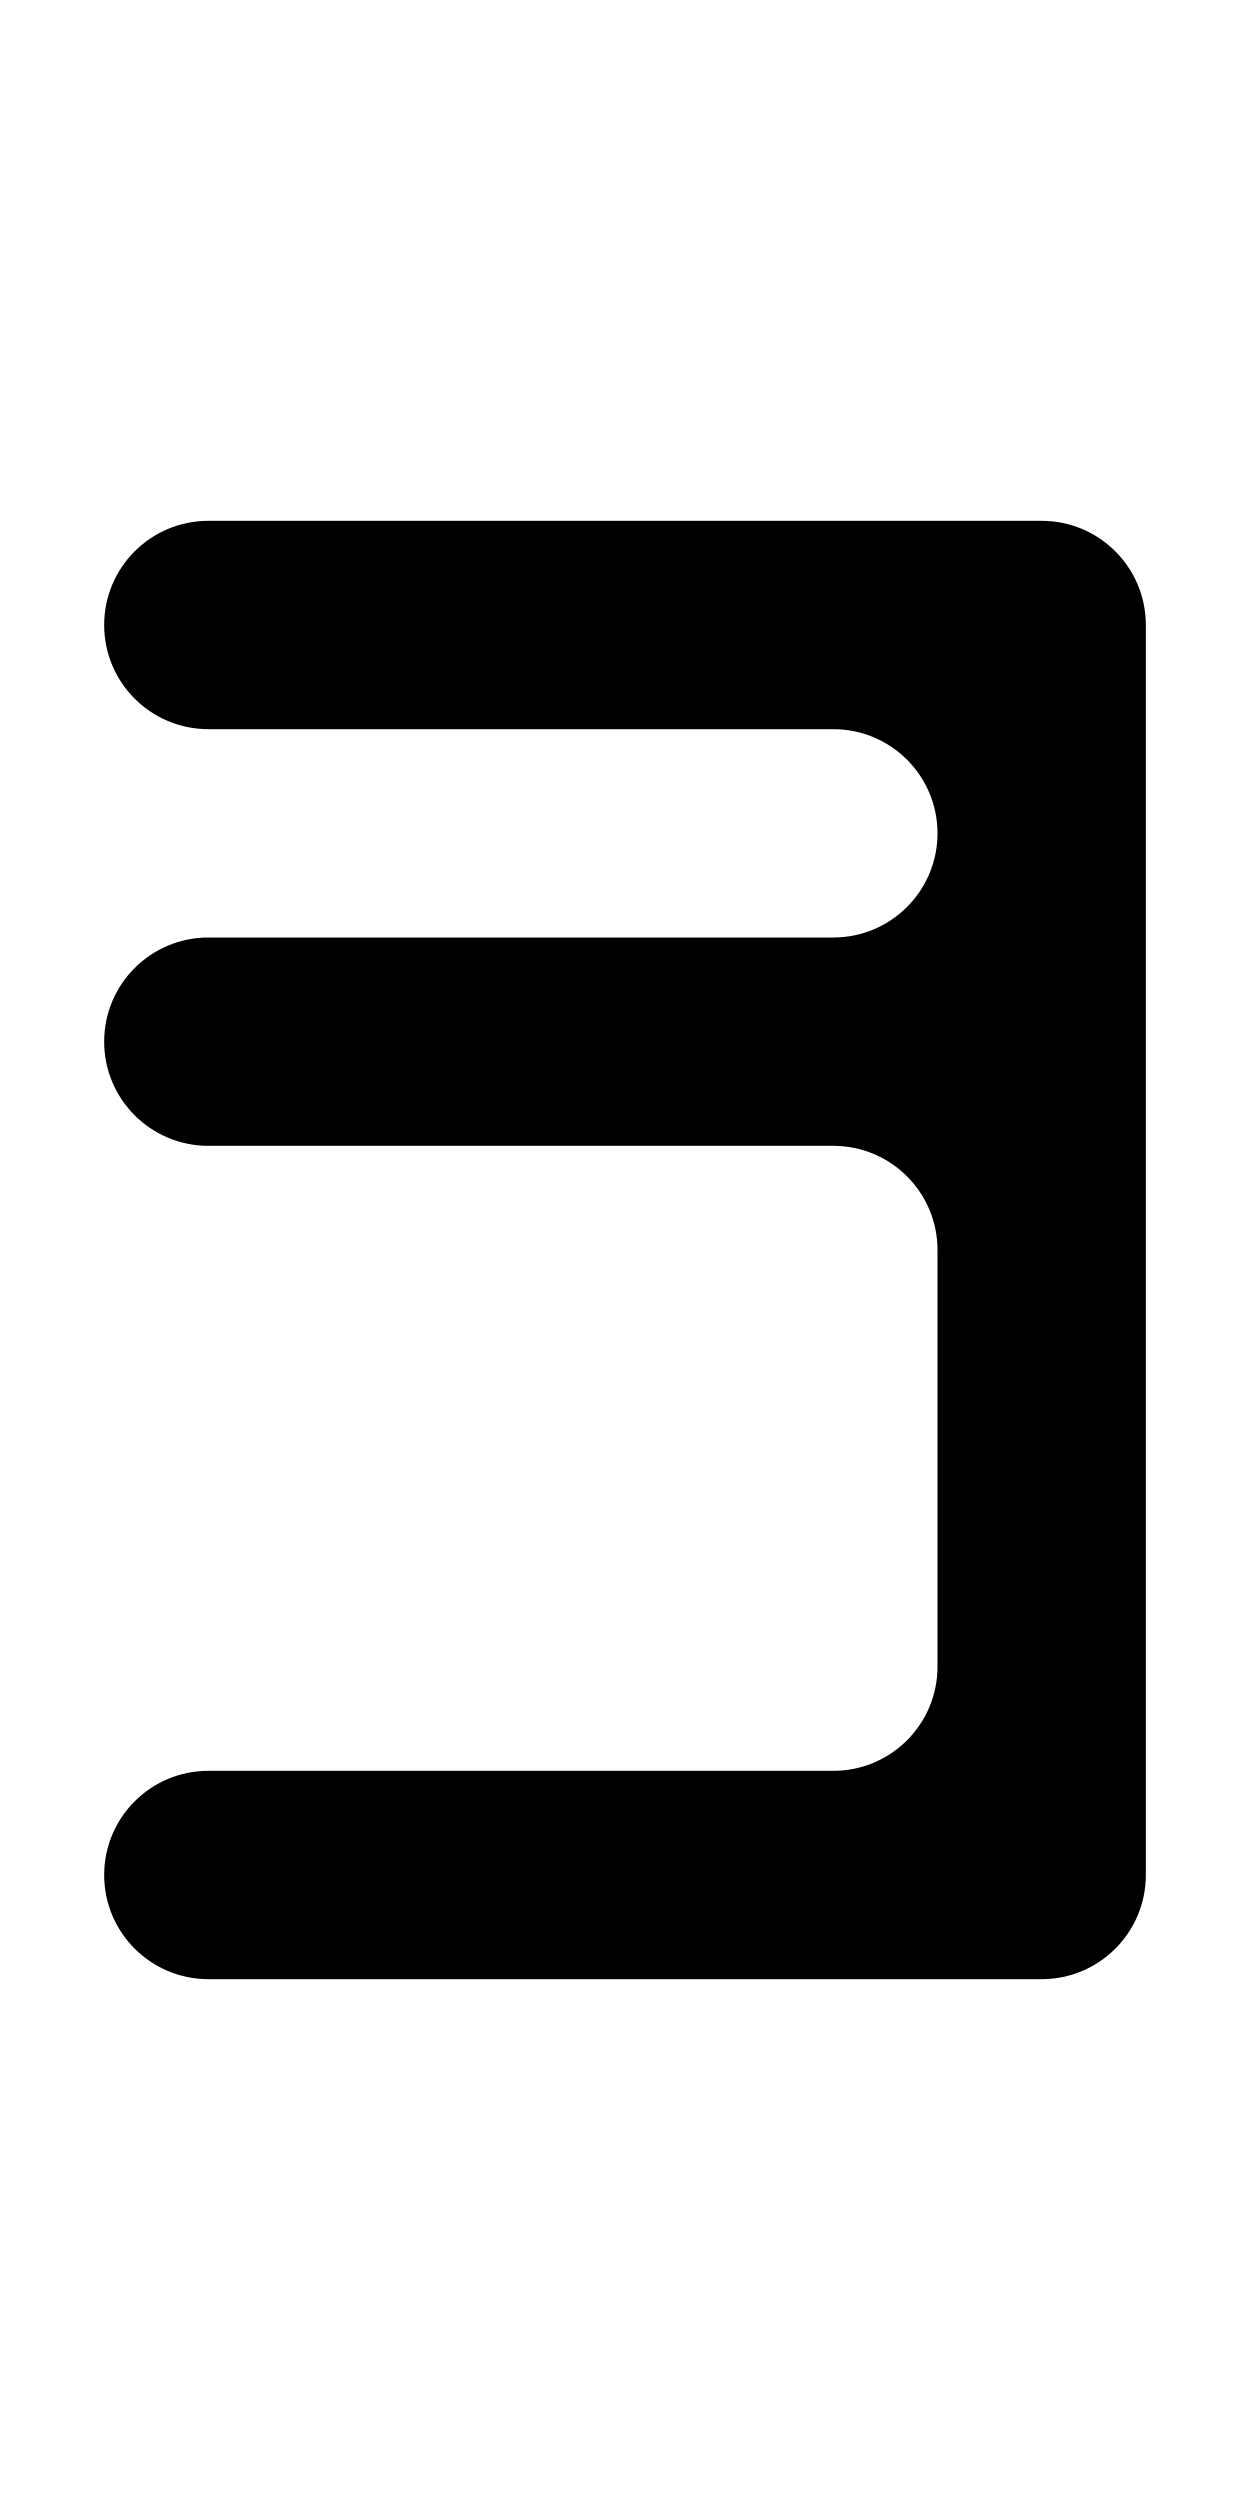
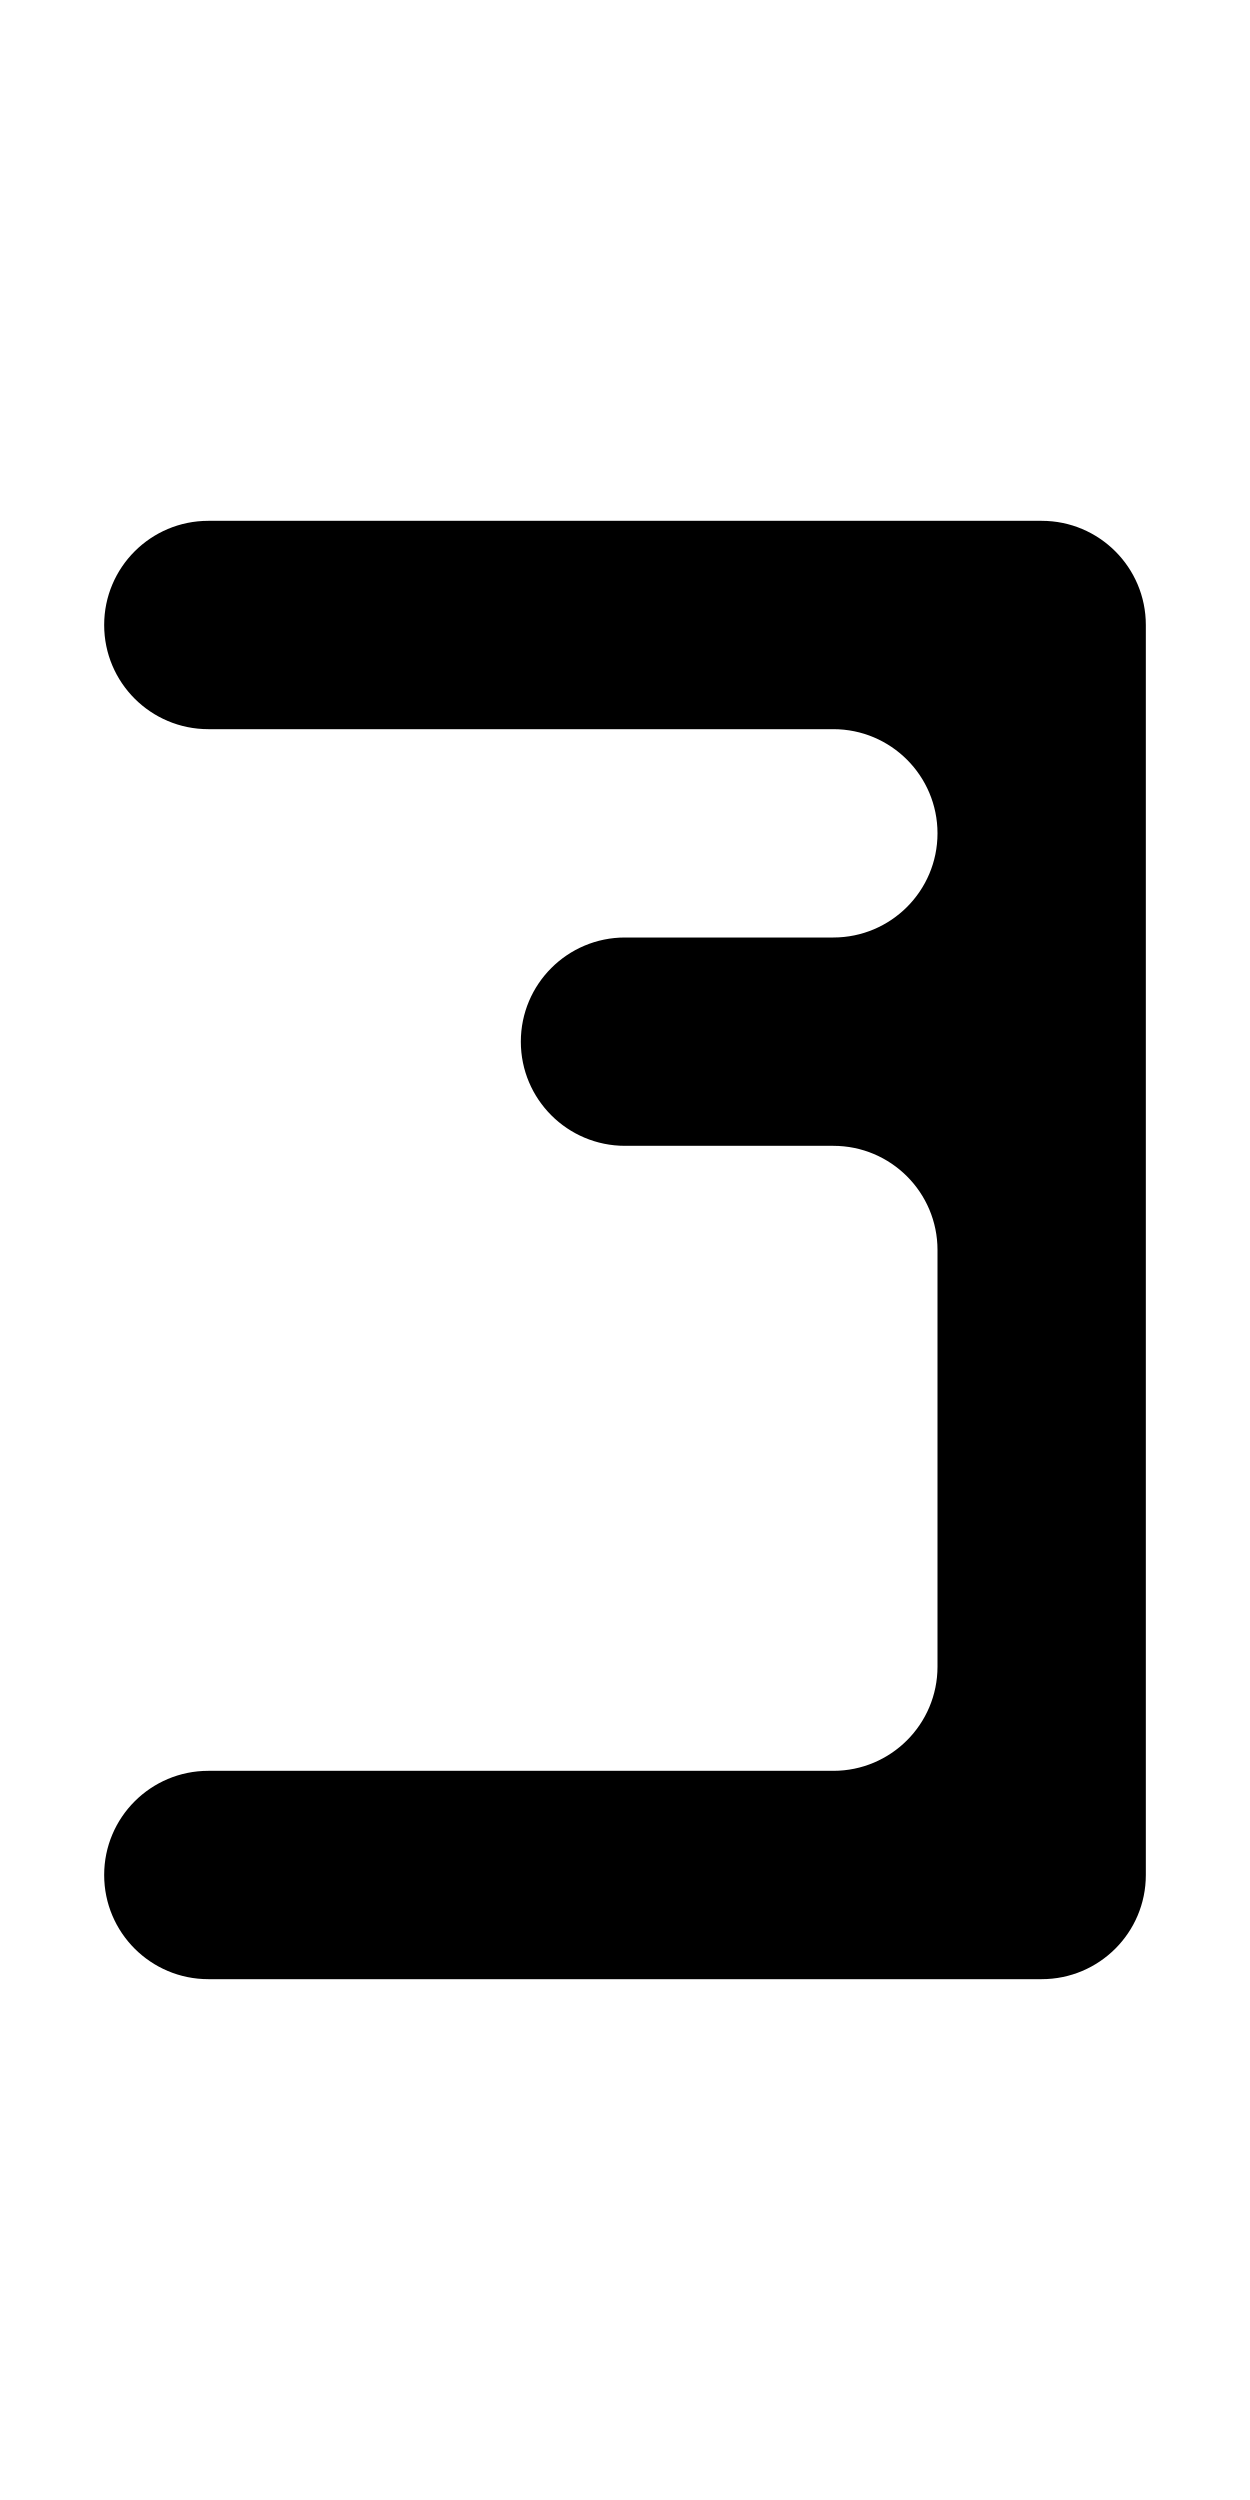
<svg xmlns="http://www.w3.org/2000/svg" width="768" height="1536" viewBox="0 0 768 1536" version="1.1" id="svg1">
  <defs id="defs1">
    </defs>
  <g id="layer1">
-     <path style="baseline-shift:baseline;display:inline;overflow:visible;opacity:1;vector-effect:none;stroke-linecap:square;enable-background:accumulate;stop-color:#000000;stop-opacity:1" d="m 64,384 a 64,64 45 0 0 64,64 h 384 a 64,64 45 0 1 64,64 64,64 135 0 1 -64,64 H 128 a 64,64 135 0 0 -64,64 64,64 45 0 0 64,64 h 384 a 64,64 45 0 1 64,64 v 256 a 64,64 135 0 1 -64,64 H 128 a 64,64 135 0 0 -64,64 64,64 45 0 0 64,64 h 512 a 64,64 135 0 0 64,-64 l 0,-768 A 64,64 45 0 0 640,320 H 128 a 64,64 135 0 0 -64,64 z" id="path77" />
+     <path style="baseline-shift:baseline;display:inline;overflow:visible;opacity:1;vector-effect:none;stroke-linecap:square;enable-background:accumulate;stop-color:#000000;stop-opacity:1" d="m 64,384 a 64,64 45 0 0 64,64 h 384 a 64,64 45 0 1 64,64 64,64 135 0 1 -64,64 H 384 a 64,64 135 0 0 -64,64 64,64 45 0 0 64,64 h 128 a 64,64 45 0 1 64,64 v 256 a 64,64 135 0 1 -64,64 H 128 a 64,64 135 0 0 -64,64 64,64 45 0 0 64,64 h 512 a 64,64 135 0 0 64,-64 l 0,-768 A 64,64 45 0 0 640,320 H 128 a 64,64 135 0 0 -64,64 z" id="path2" />
  </g>
</svg>
